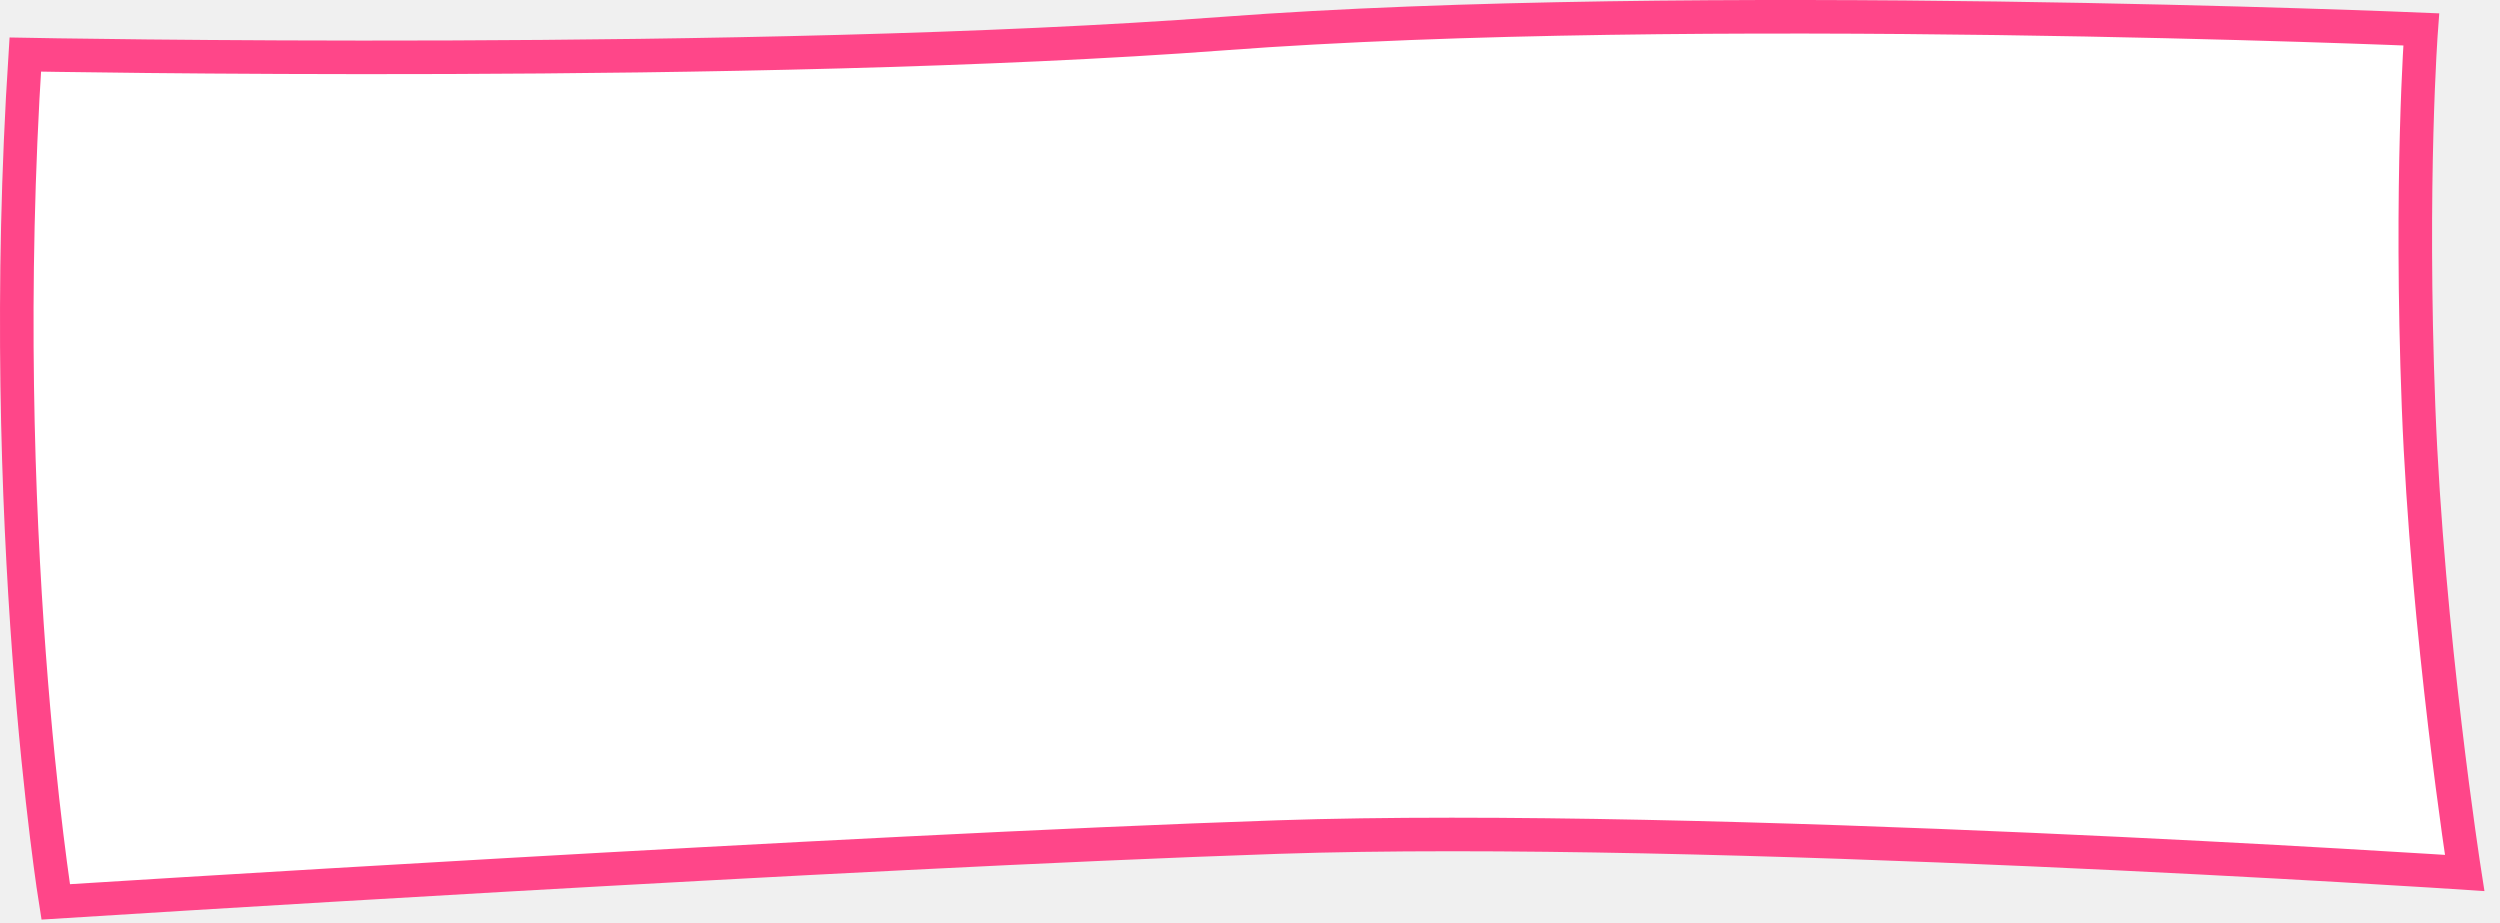
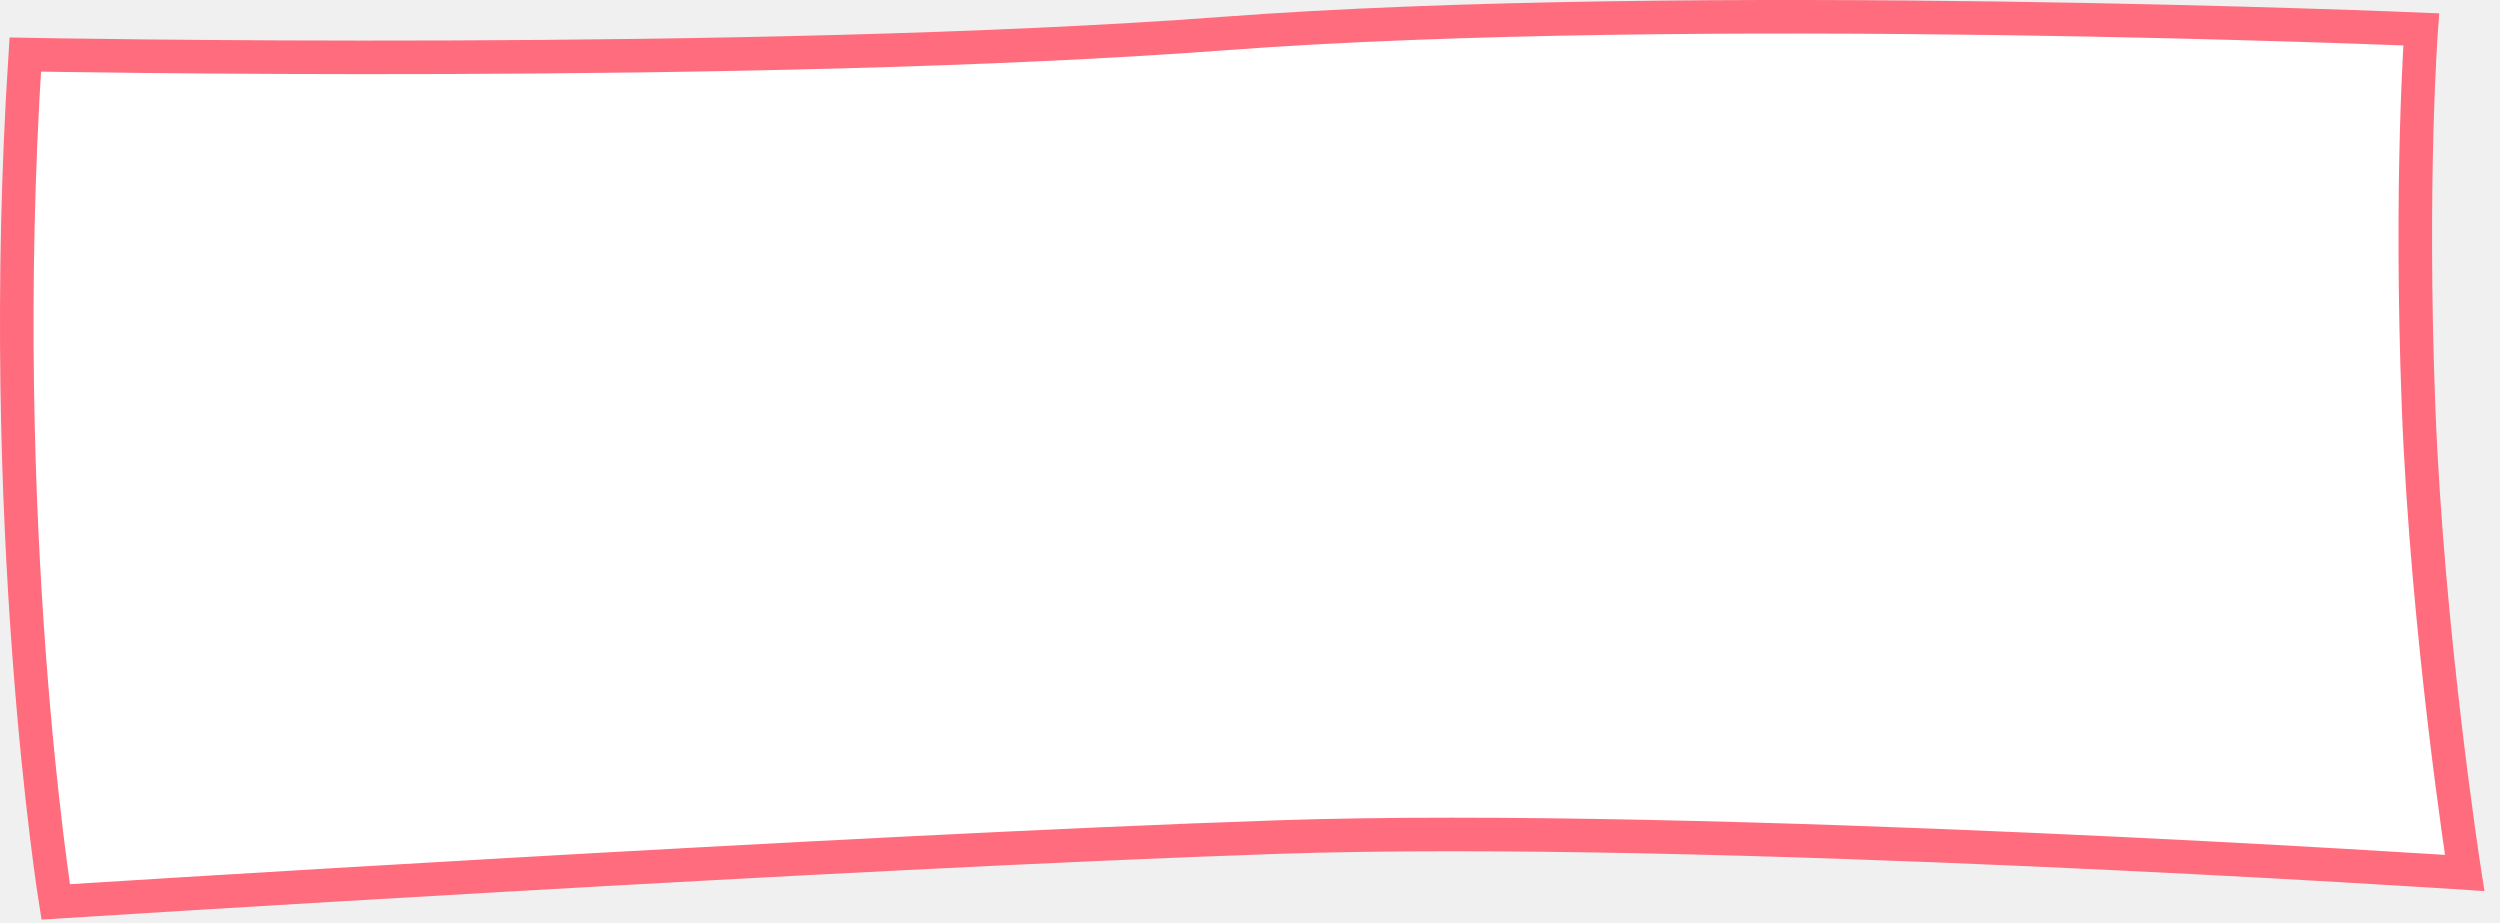
- <svg xmlns="http://www.w3.org/2000/svg" width="149" height="55" viewBox="0 0 149 55" fill="none" preserveAspectRatio="none">
-   <path d="M76.142 49.89C50.593 50.752 3.319 53.752 3.319 53.752C3.319 53.752 -0.305 31.252 1.507 3.252C1.507 3.252 45.107 4.093 72.906 2.002C100.789 -0.096 144.305 1.752 144.305 1.752C144.305 1.752 143.628 10.752 144.146 24.252C144.664 37.752 146.893 52.029 146.893 52.029C146.893 52.029 101.691 49.029 76.142 49.89Z" fill="white" stroke="#FF4689" stroke-width="2" />
+ <svg xmlns="http://www.w3.org/2000/svg" preserveAspectRatio="none" width="149" height="55" viewBox="0 0 149 55" fill="none">
+   <path d="M76.142 49.89C50.593 50.752 3.319 53.752 3.319 53.752C3.319 53.752 -0.305 31.252 1.507 3.252C1.507 3.252 45.107 4.093 72.906 2.002C100.789 -0.096 144.305 1.752 144.305 1.752C144.305 1.752 143.628 10.752 144.146 24.252C144.664 37.752 146.893 52.029 146.893 52.029C146.893 52.029 101.691 49.029 76.142 49.89Z" fill="white" stroke="#FF6C7E" stroke-width="2" />
</svg>
